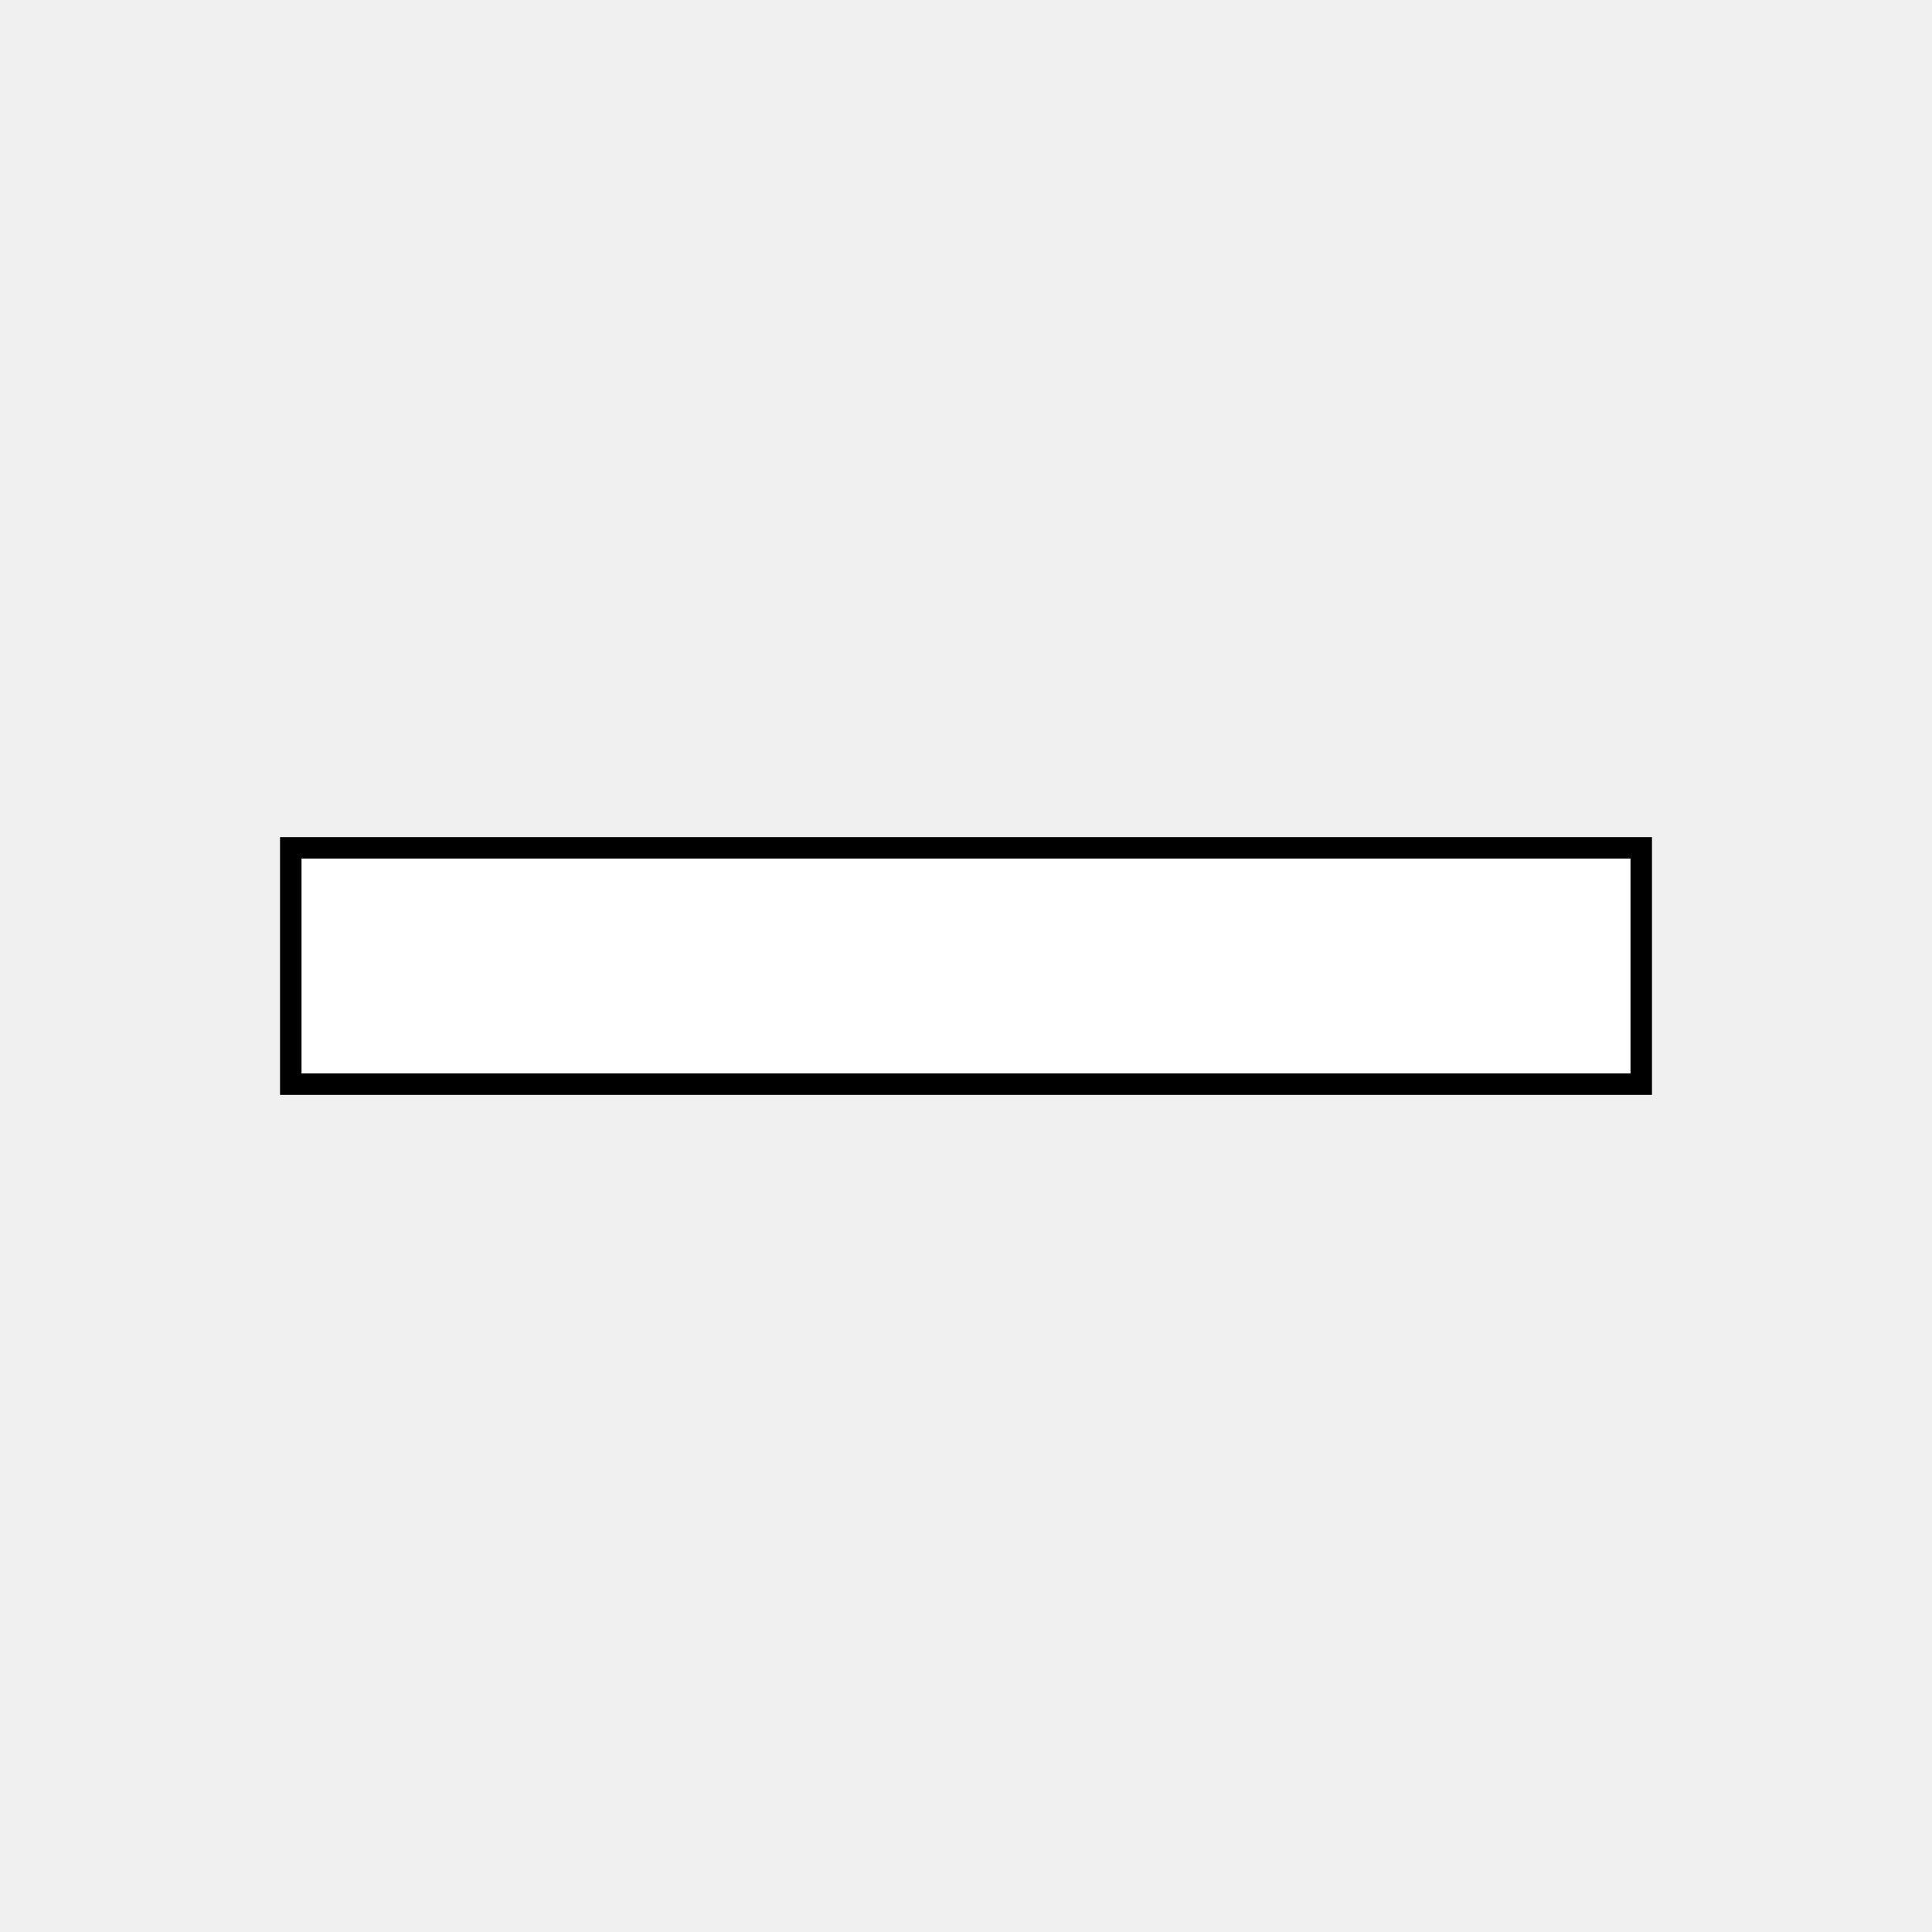
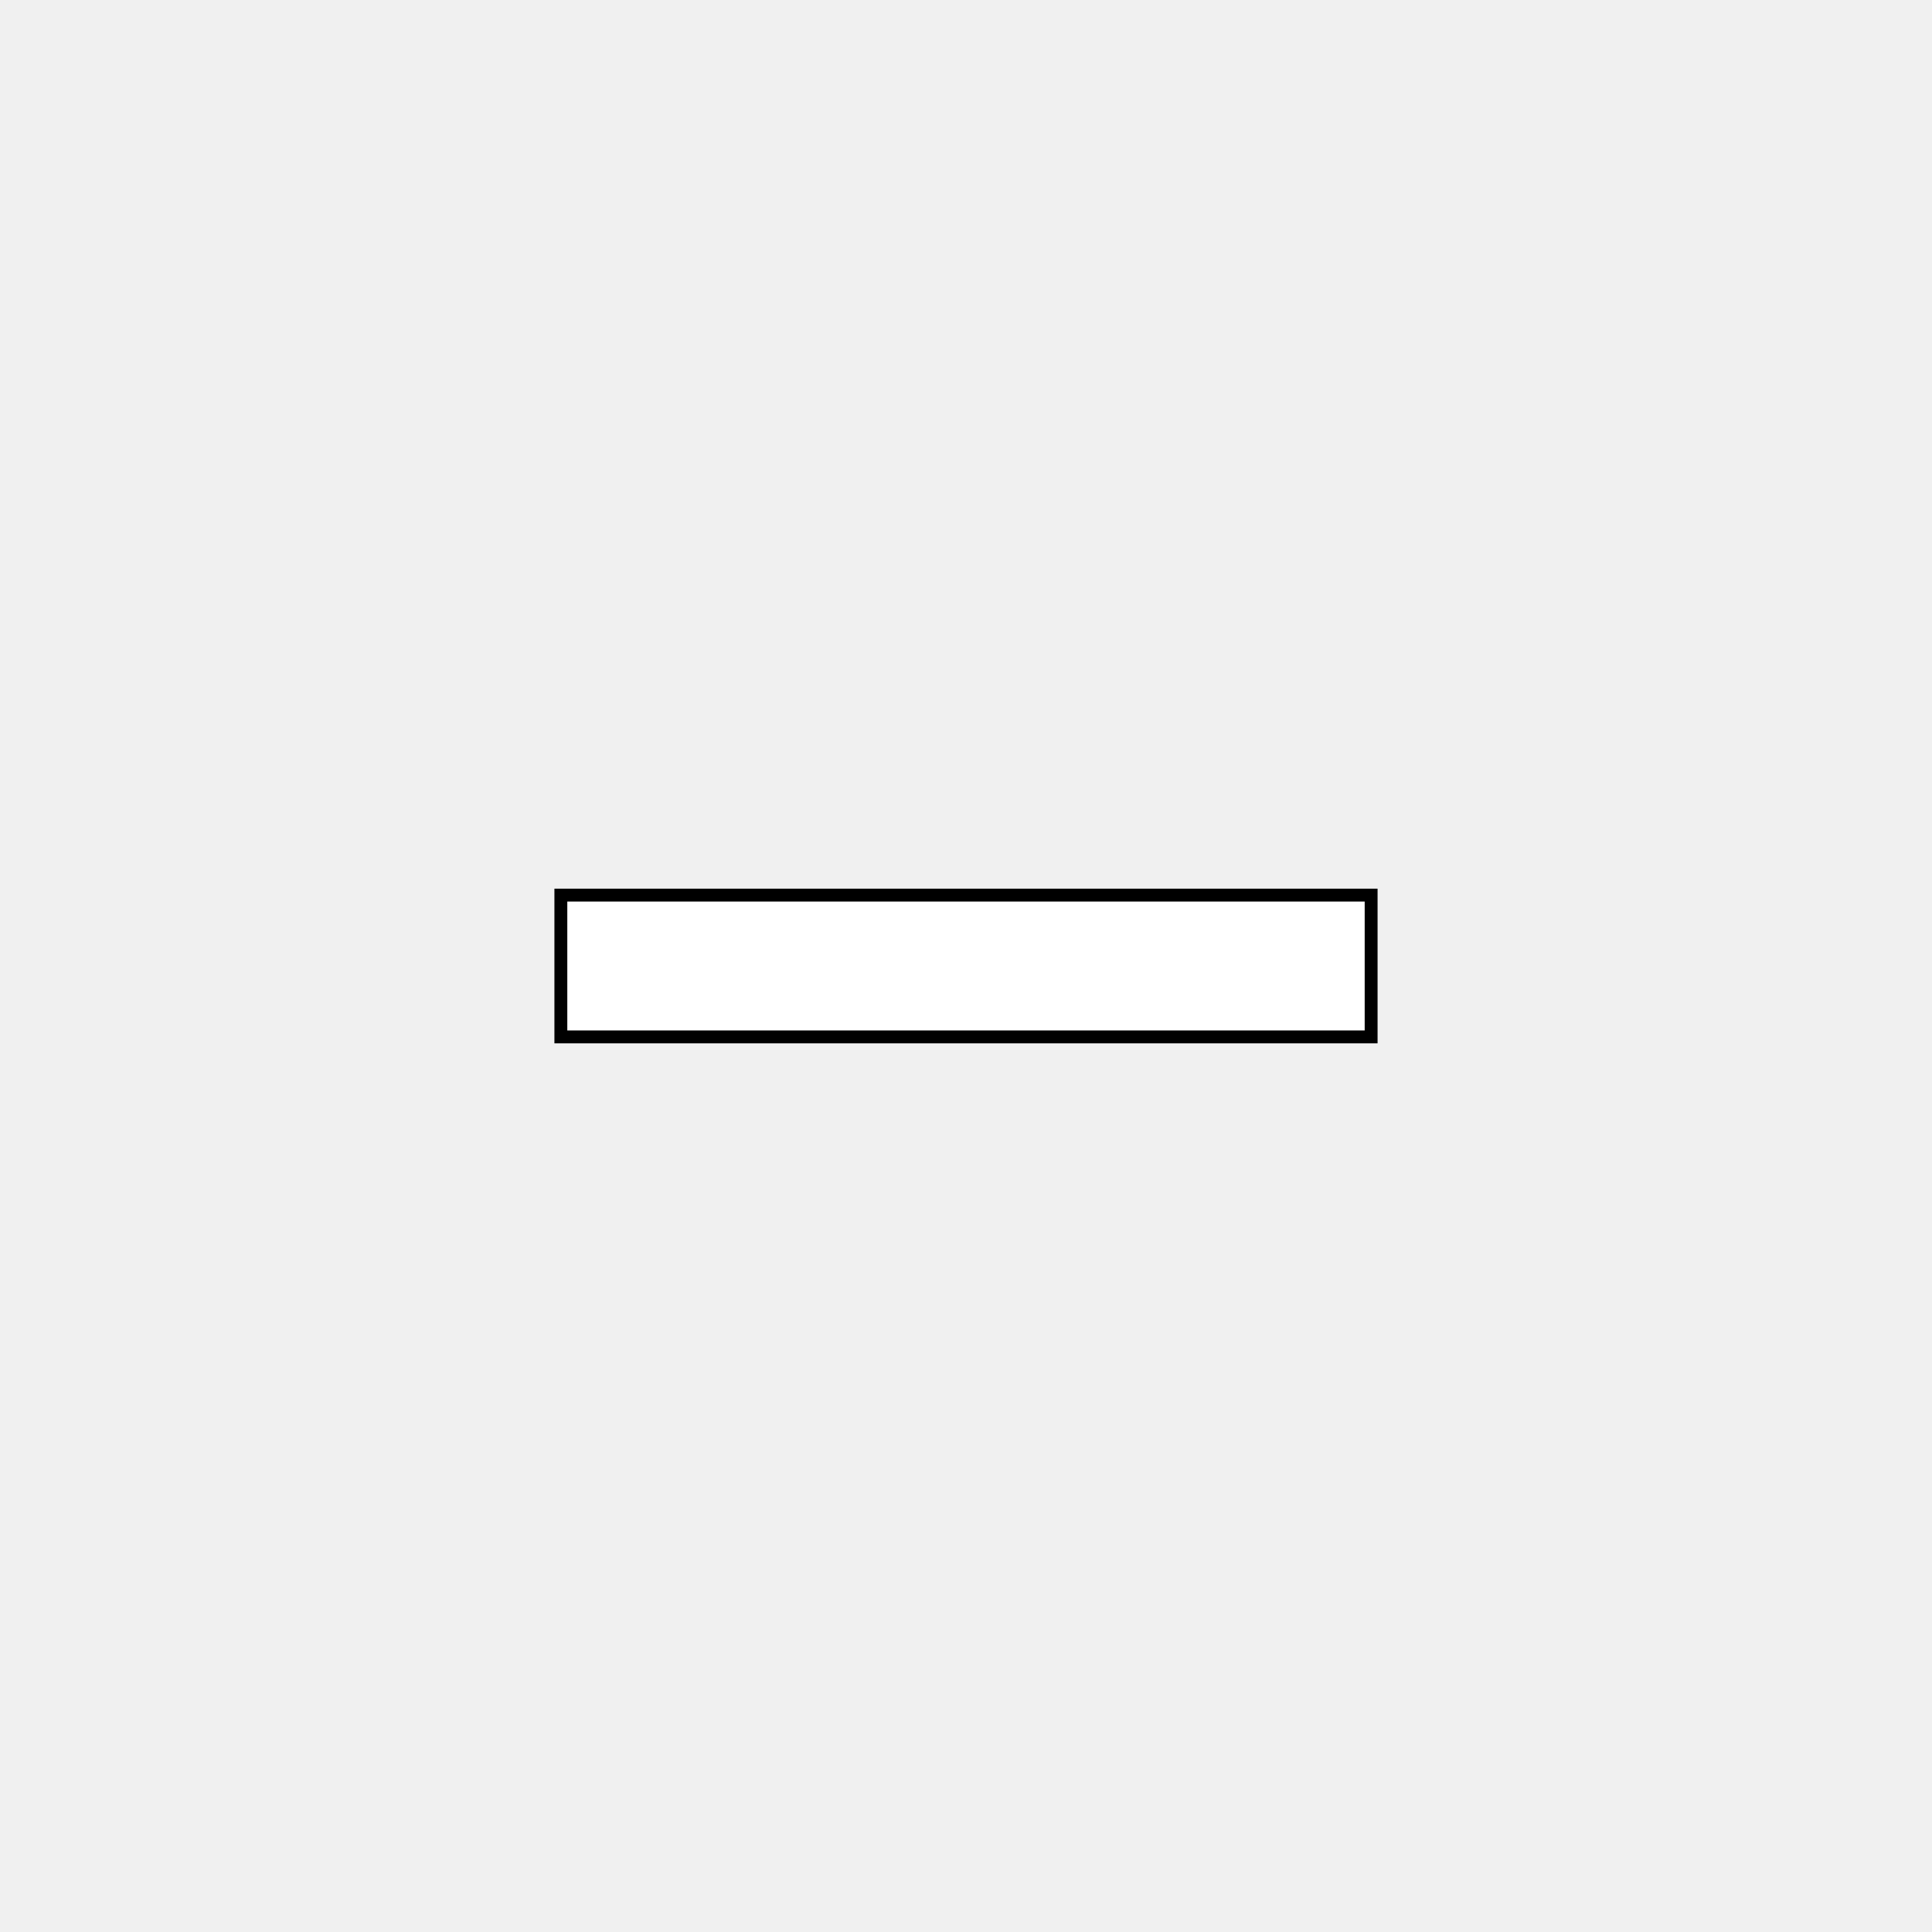
<svg xmlns="http://www.w3.org/2000/svg" width="180" height="180" viewBox="0 0 180 180" version="1.1" id="svg1">
  <defs id="defs1" />
-   <rect style="fill:#ffffff;fill-opacity:1;stroke:#000000;stroke-width:2" id="rect1" width="125.819" height="22.018" x="27.091" y="78.991" />
+   <rect style="fill:#ffffff;fill-opacity:1;stroke:#000000;stroke-width:1.2" id="rect1" width="75.491" height="13.211" x="52.254" y="83.395" />
</svg>
